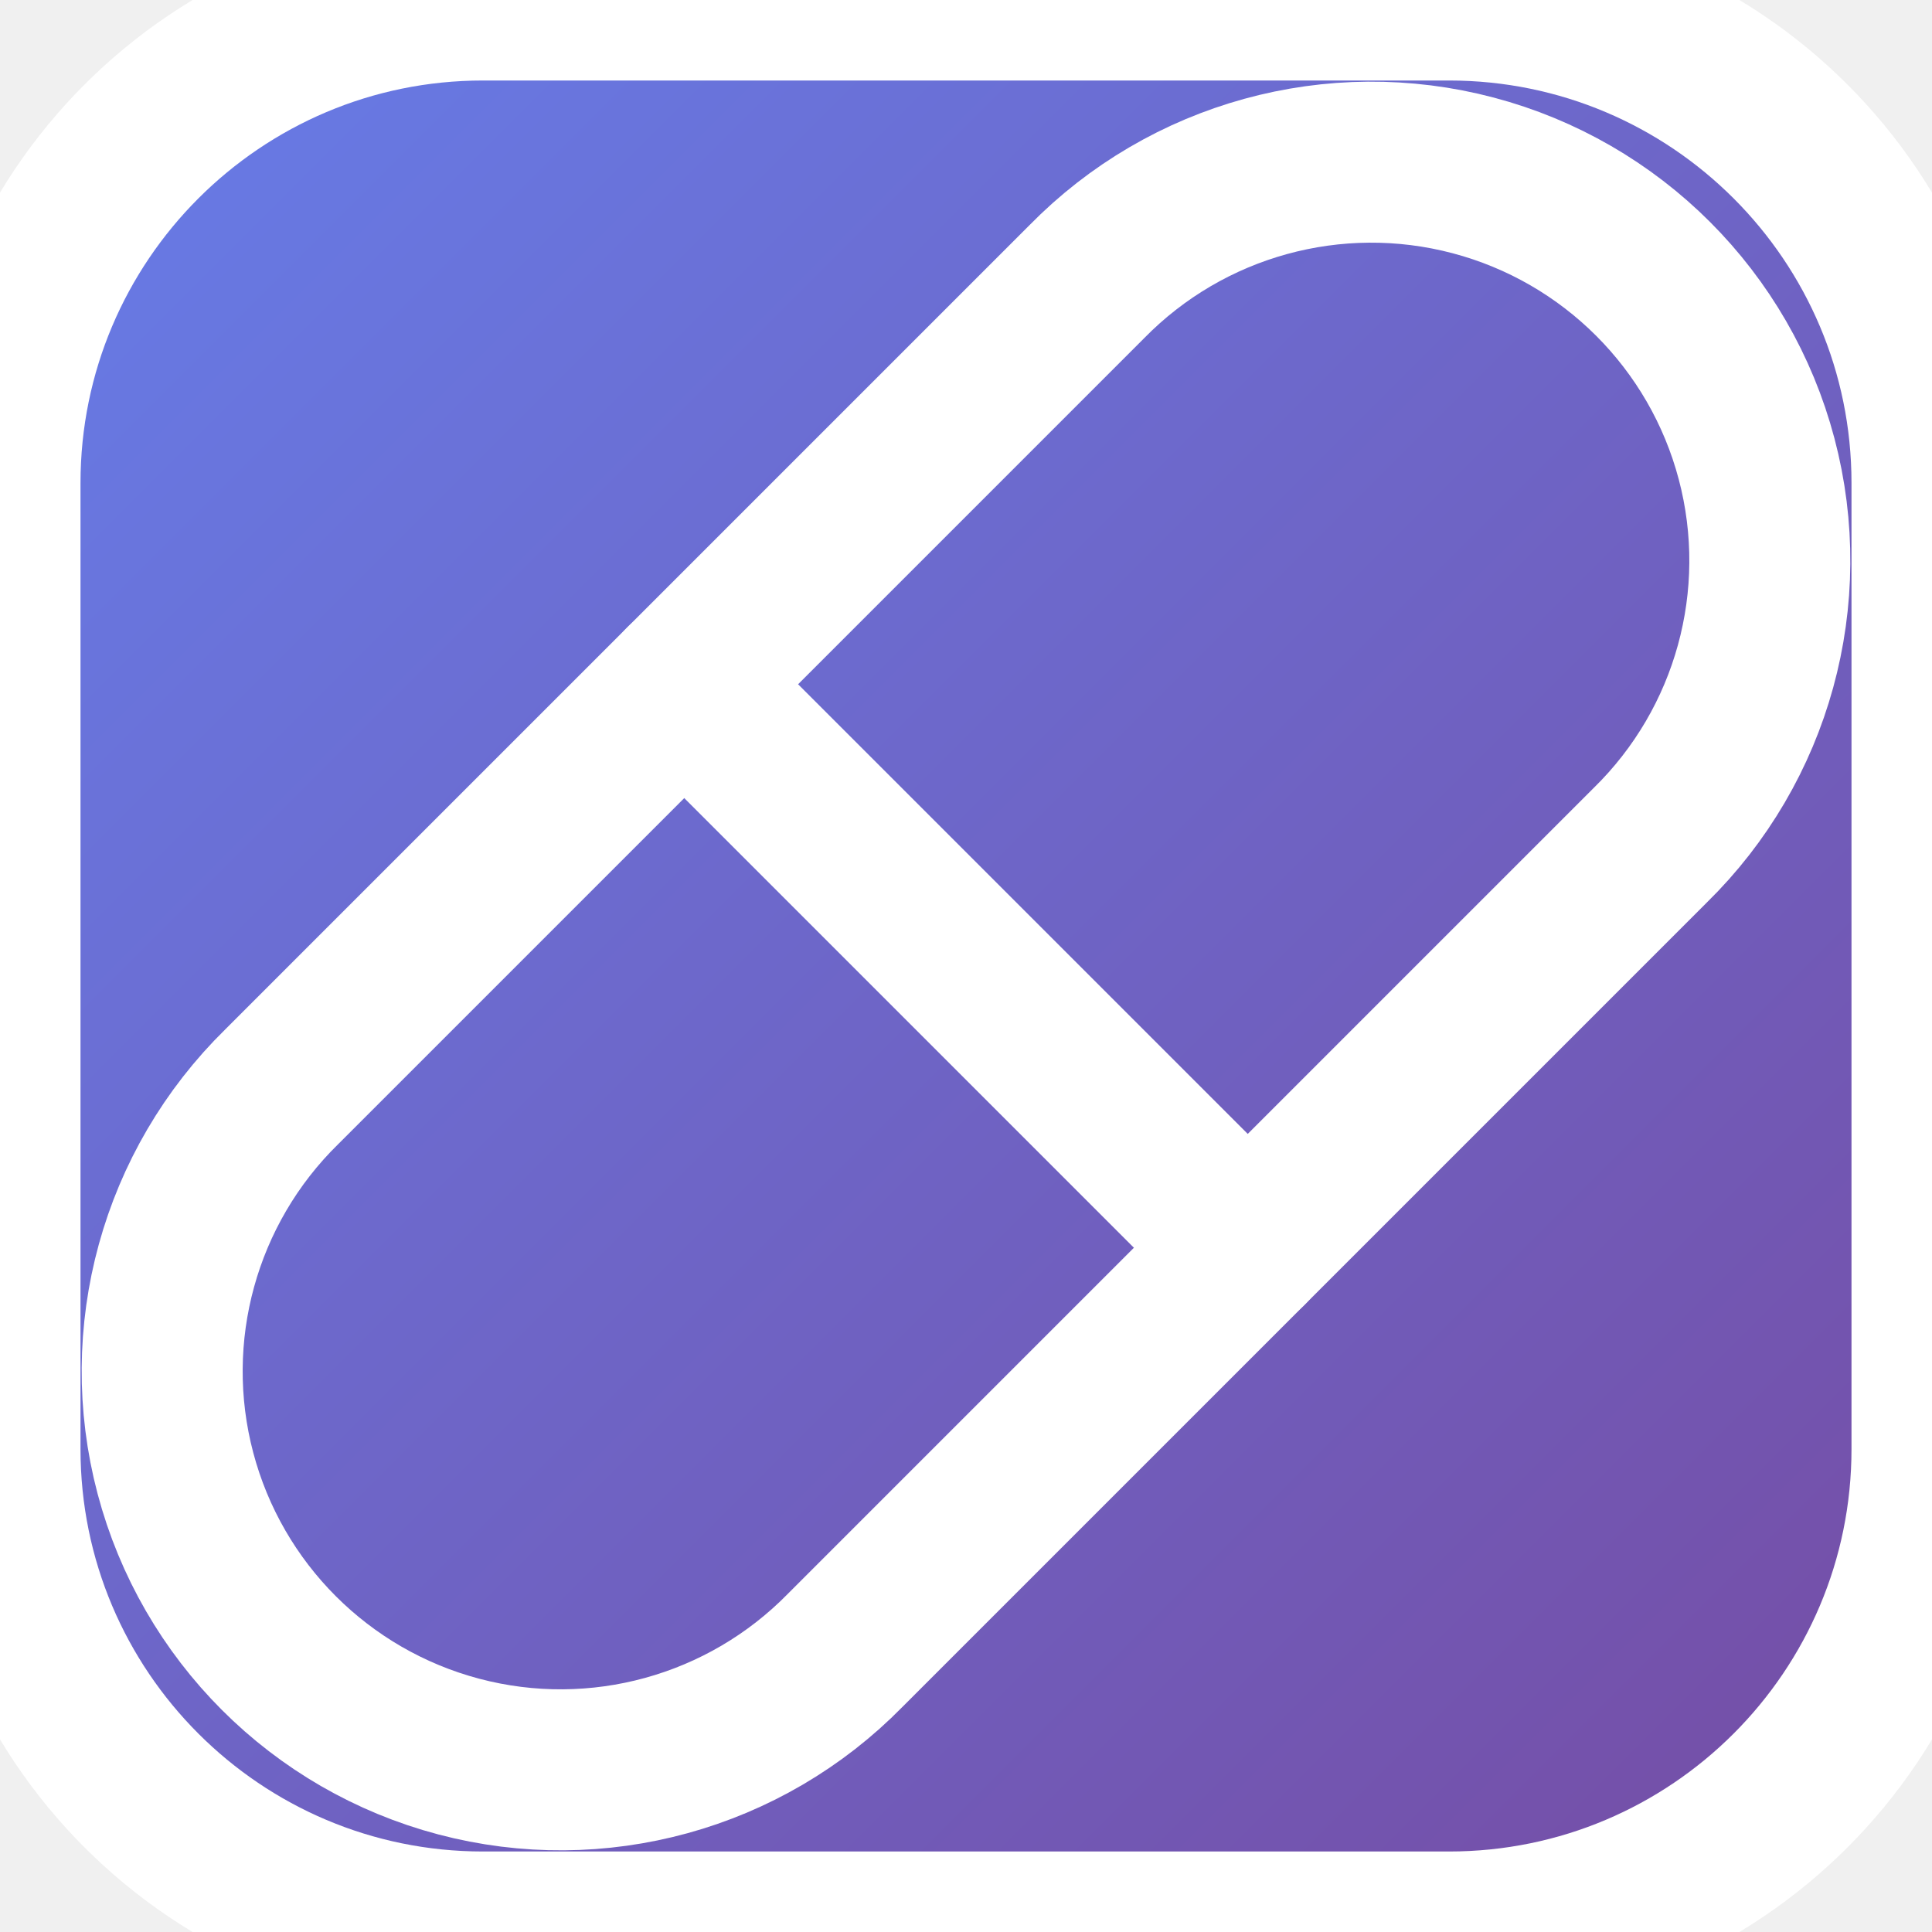
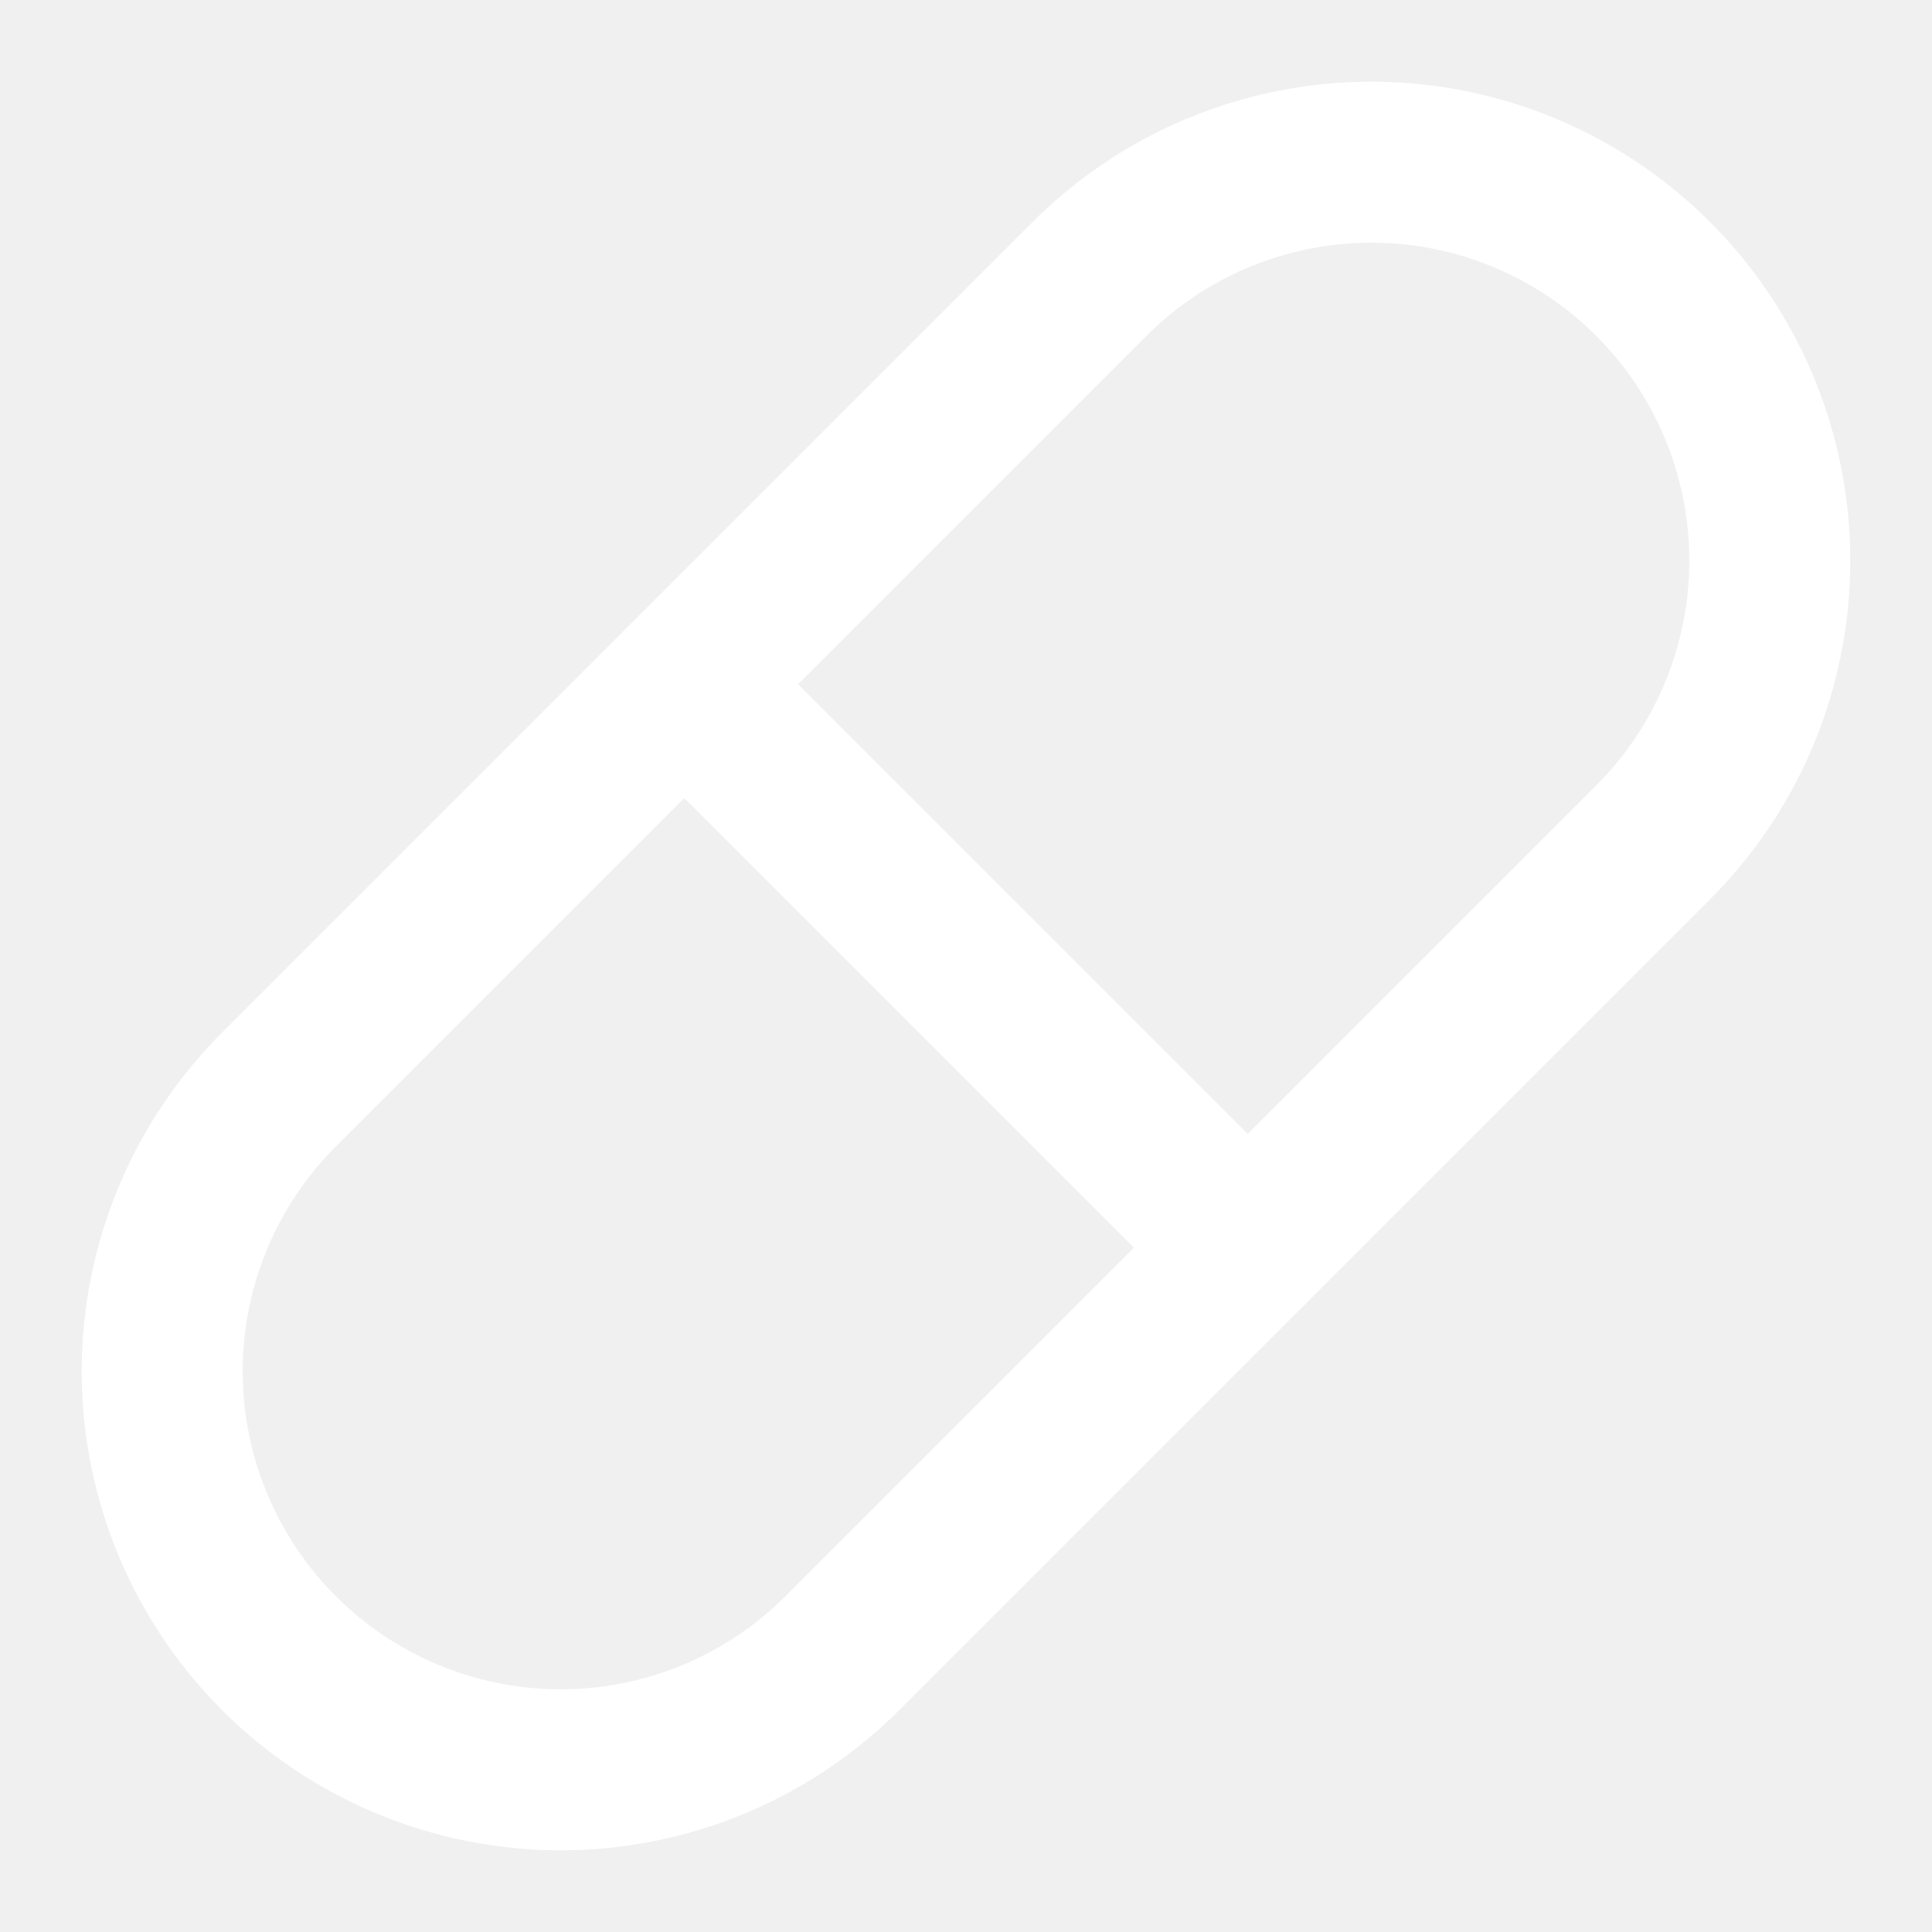
<svg xmlns="http://www.w3.org/2000/svg" width="32" height="32" viewBox="0 0 24 24" fill="none" stroke="white" stroke-width="2" stroke-linecap="round" stroke-linejoin="round">
-   <rect width="24" height="24" rx="6" fill="url(#gradient)" />
  <defs>
    <linearGradient id="gradient" x1="0%" y1="0%" x2="100%" y2="100%">
      <stop offset="0%" style="stop-color:#667eea;stop-opacity:1" />
      <stop offset="100%" style="stop-color:#764ba2;stop-opacity:1" />
    </linearGradient>
  </defs>
  <path d="m10.5 20.5 10-10a4.95 4.95 0 1 0-7-7l-10 10a4.95 4.95 0 1 0 7 7Z" stroke="white" stroke-width="2" fill="none" />
  <path d="m8.5 8.5 7 7" stroke="white" stroke-width="2" />
</svg>
